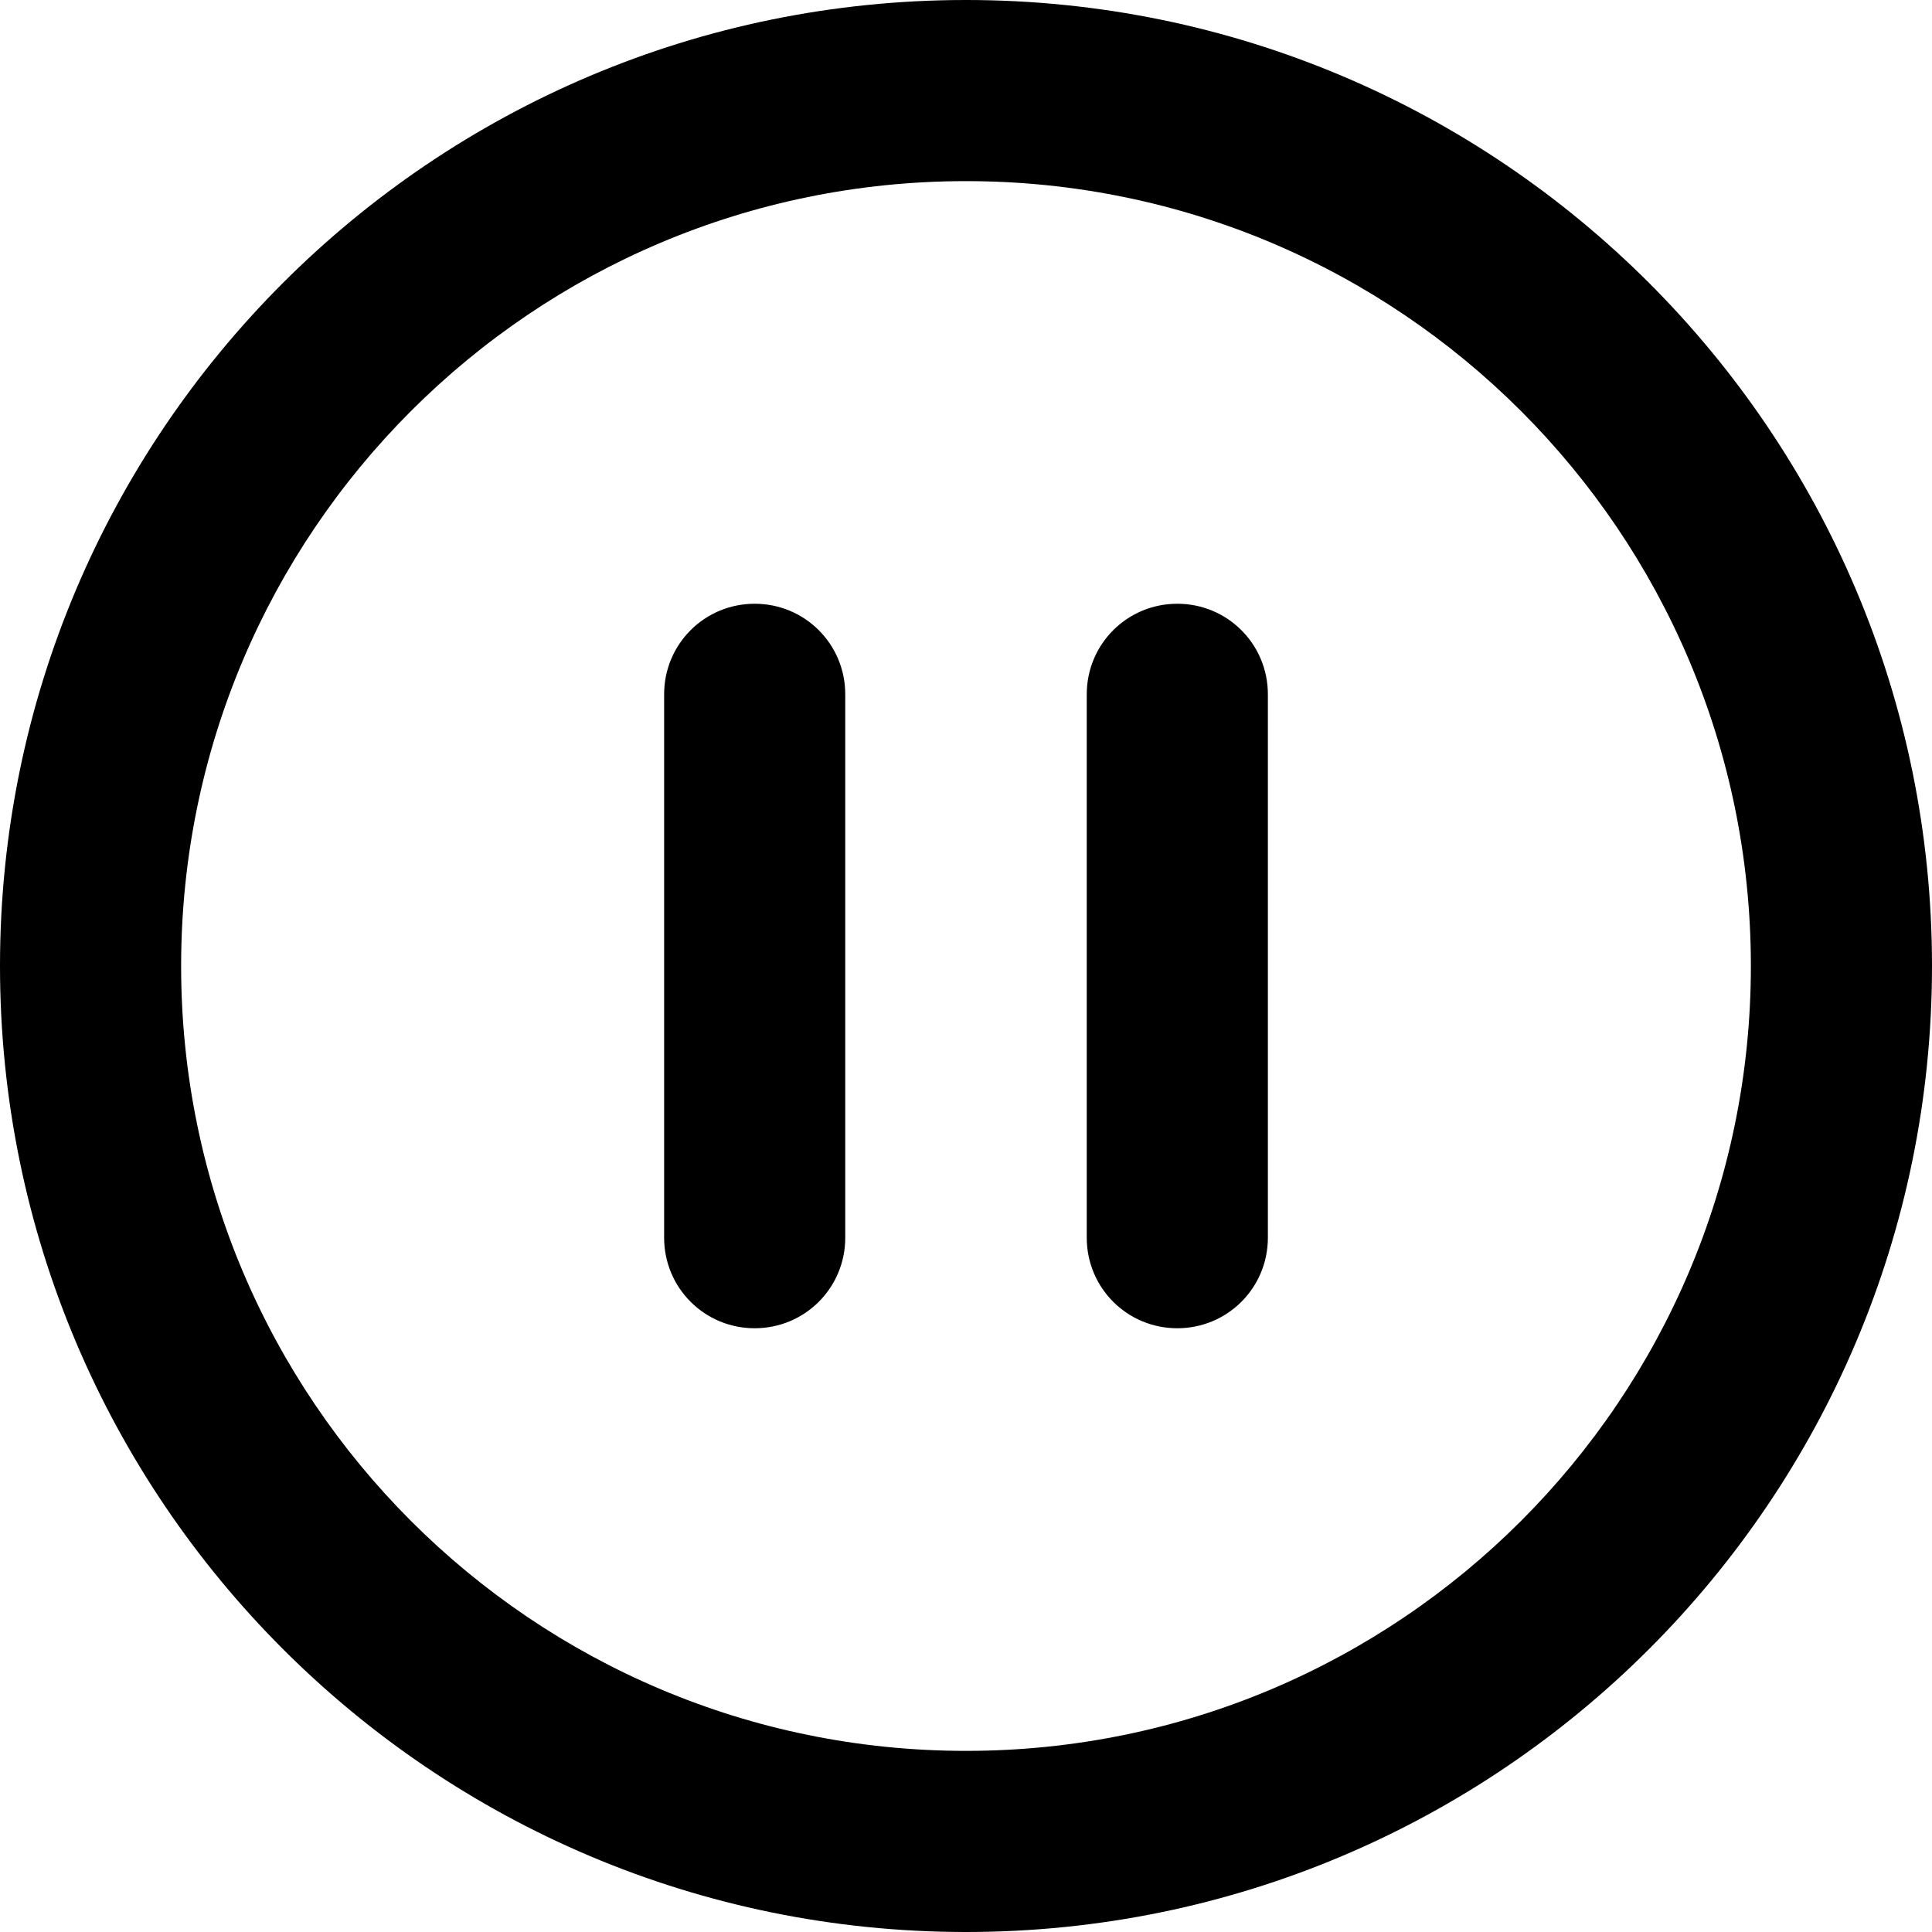
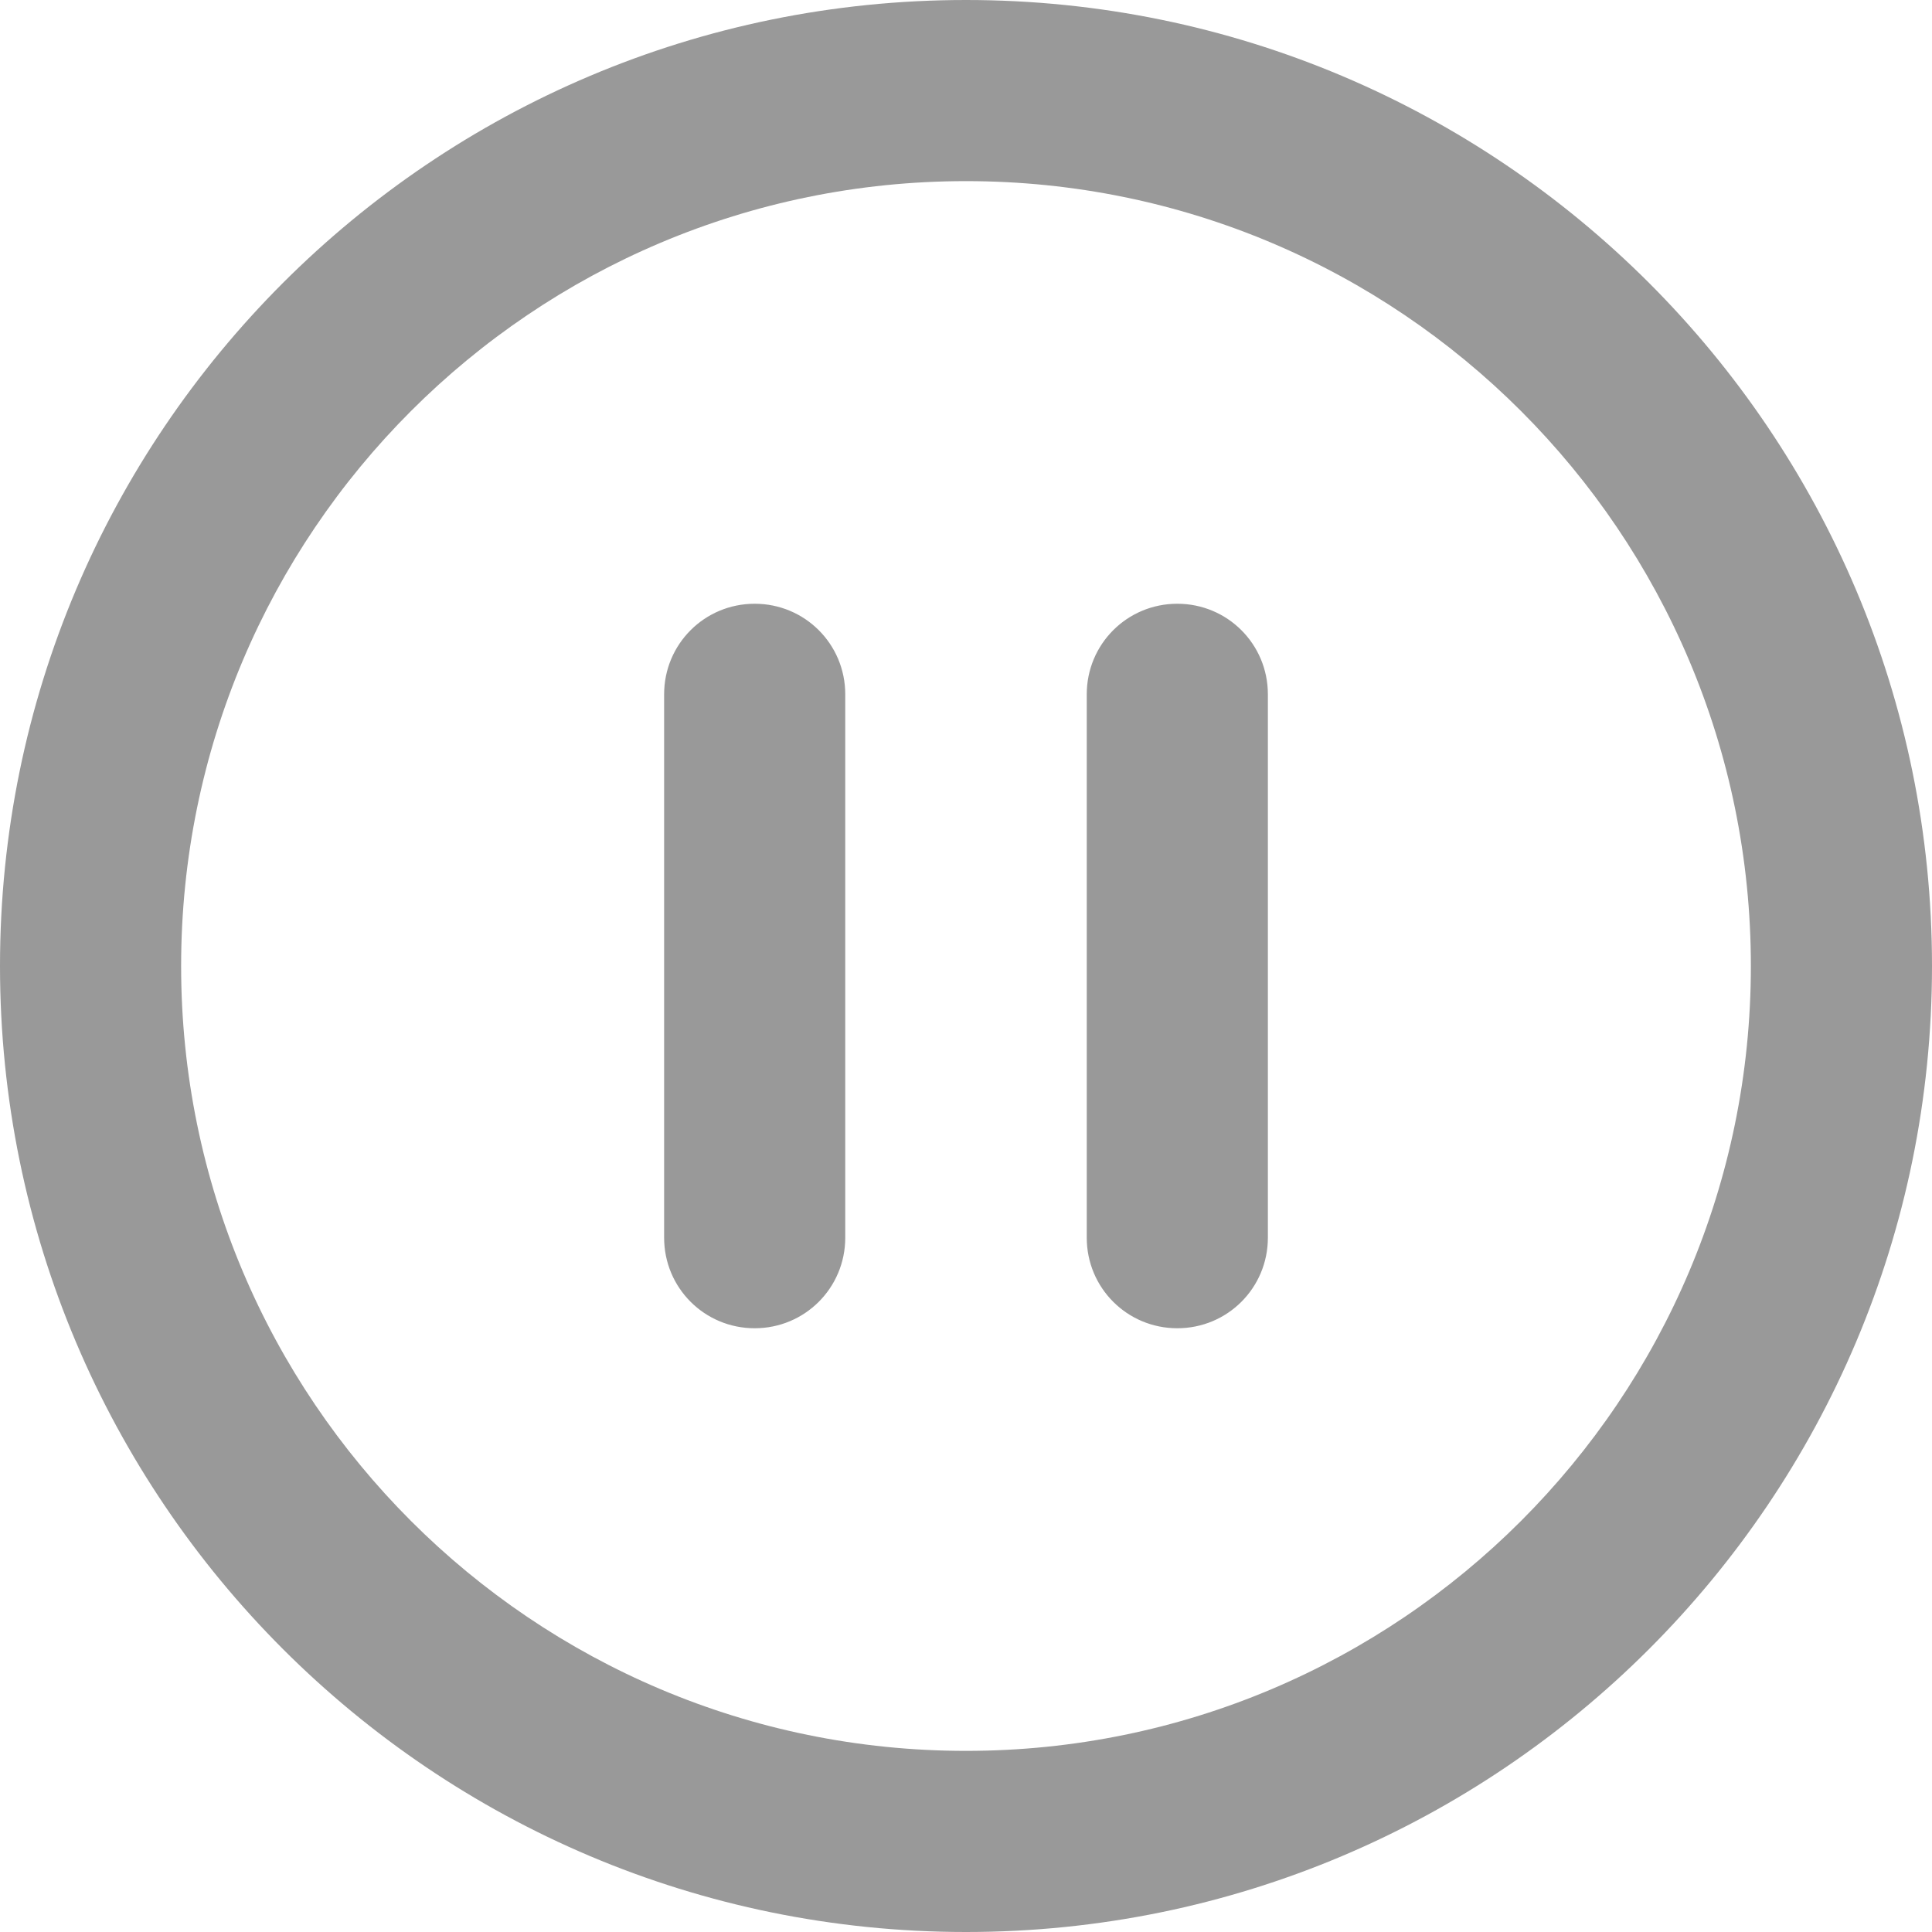
- <svg xmlns="http://www.w3.org/2000/svg" width="16" height="16" viewBox="0 0 512 512">
+ <svg xmlns="http://www.w3.org/2000/svg" width="16" height="16" viewBox="0 0 512 512" fill="#999999">
  <path d="M464 256A208 208 0 1 0 48 256a208 208 0 1 0 416 0zM0 256a256 256 0 1 1 512 0A256 256 0 1 1 0 256zm224-72V328c0 13.3-10.7 24-24 24s-24-10.7-24-24V184c0-13.3 10.7-24 24-24s24 10.7 24 24zm112 0V328c0 13.3-10.7 24-24 24s-24-10.7-24-24V184c0-13.3 10.7-24 24-24s24 10.7 24 24z" />
</svg>
